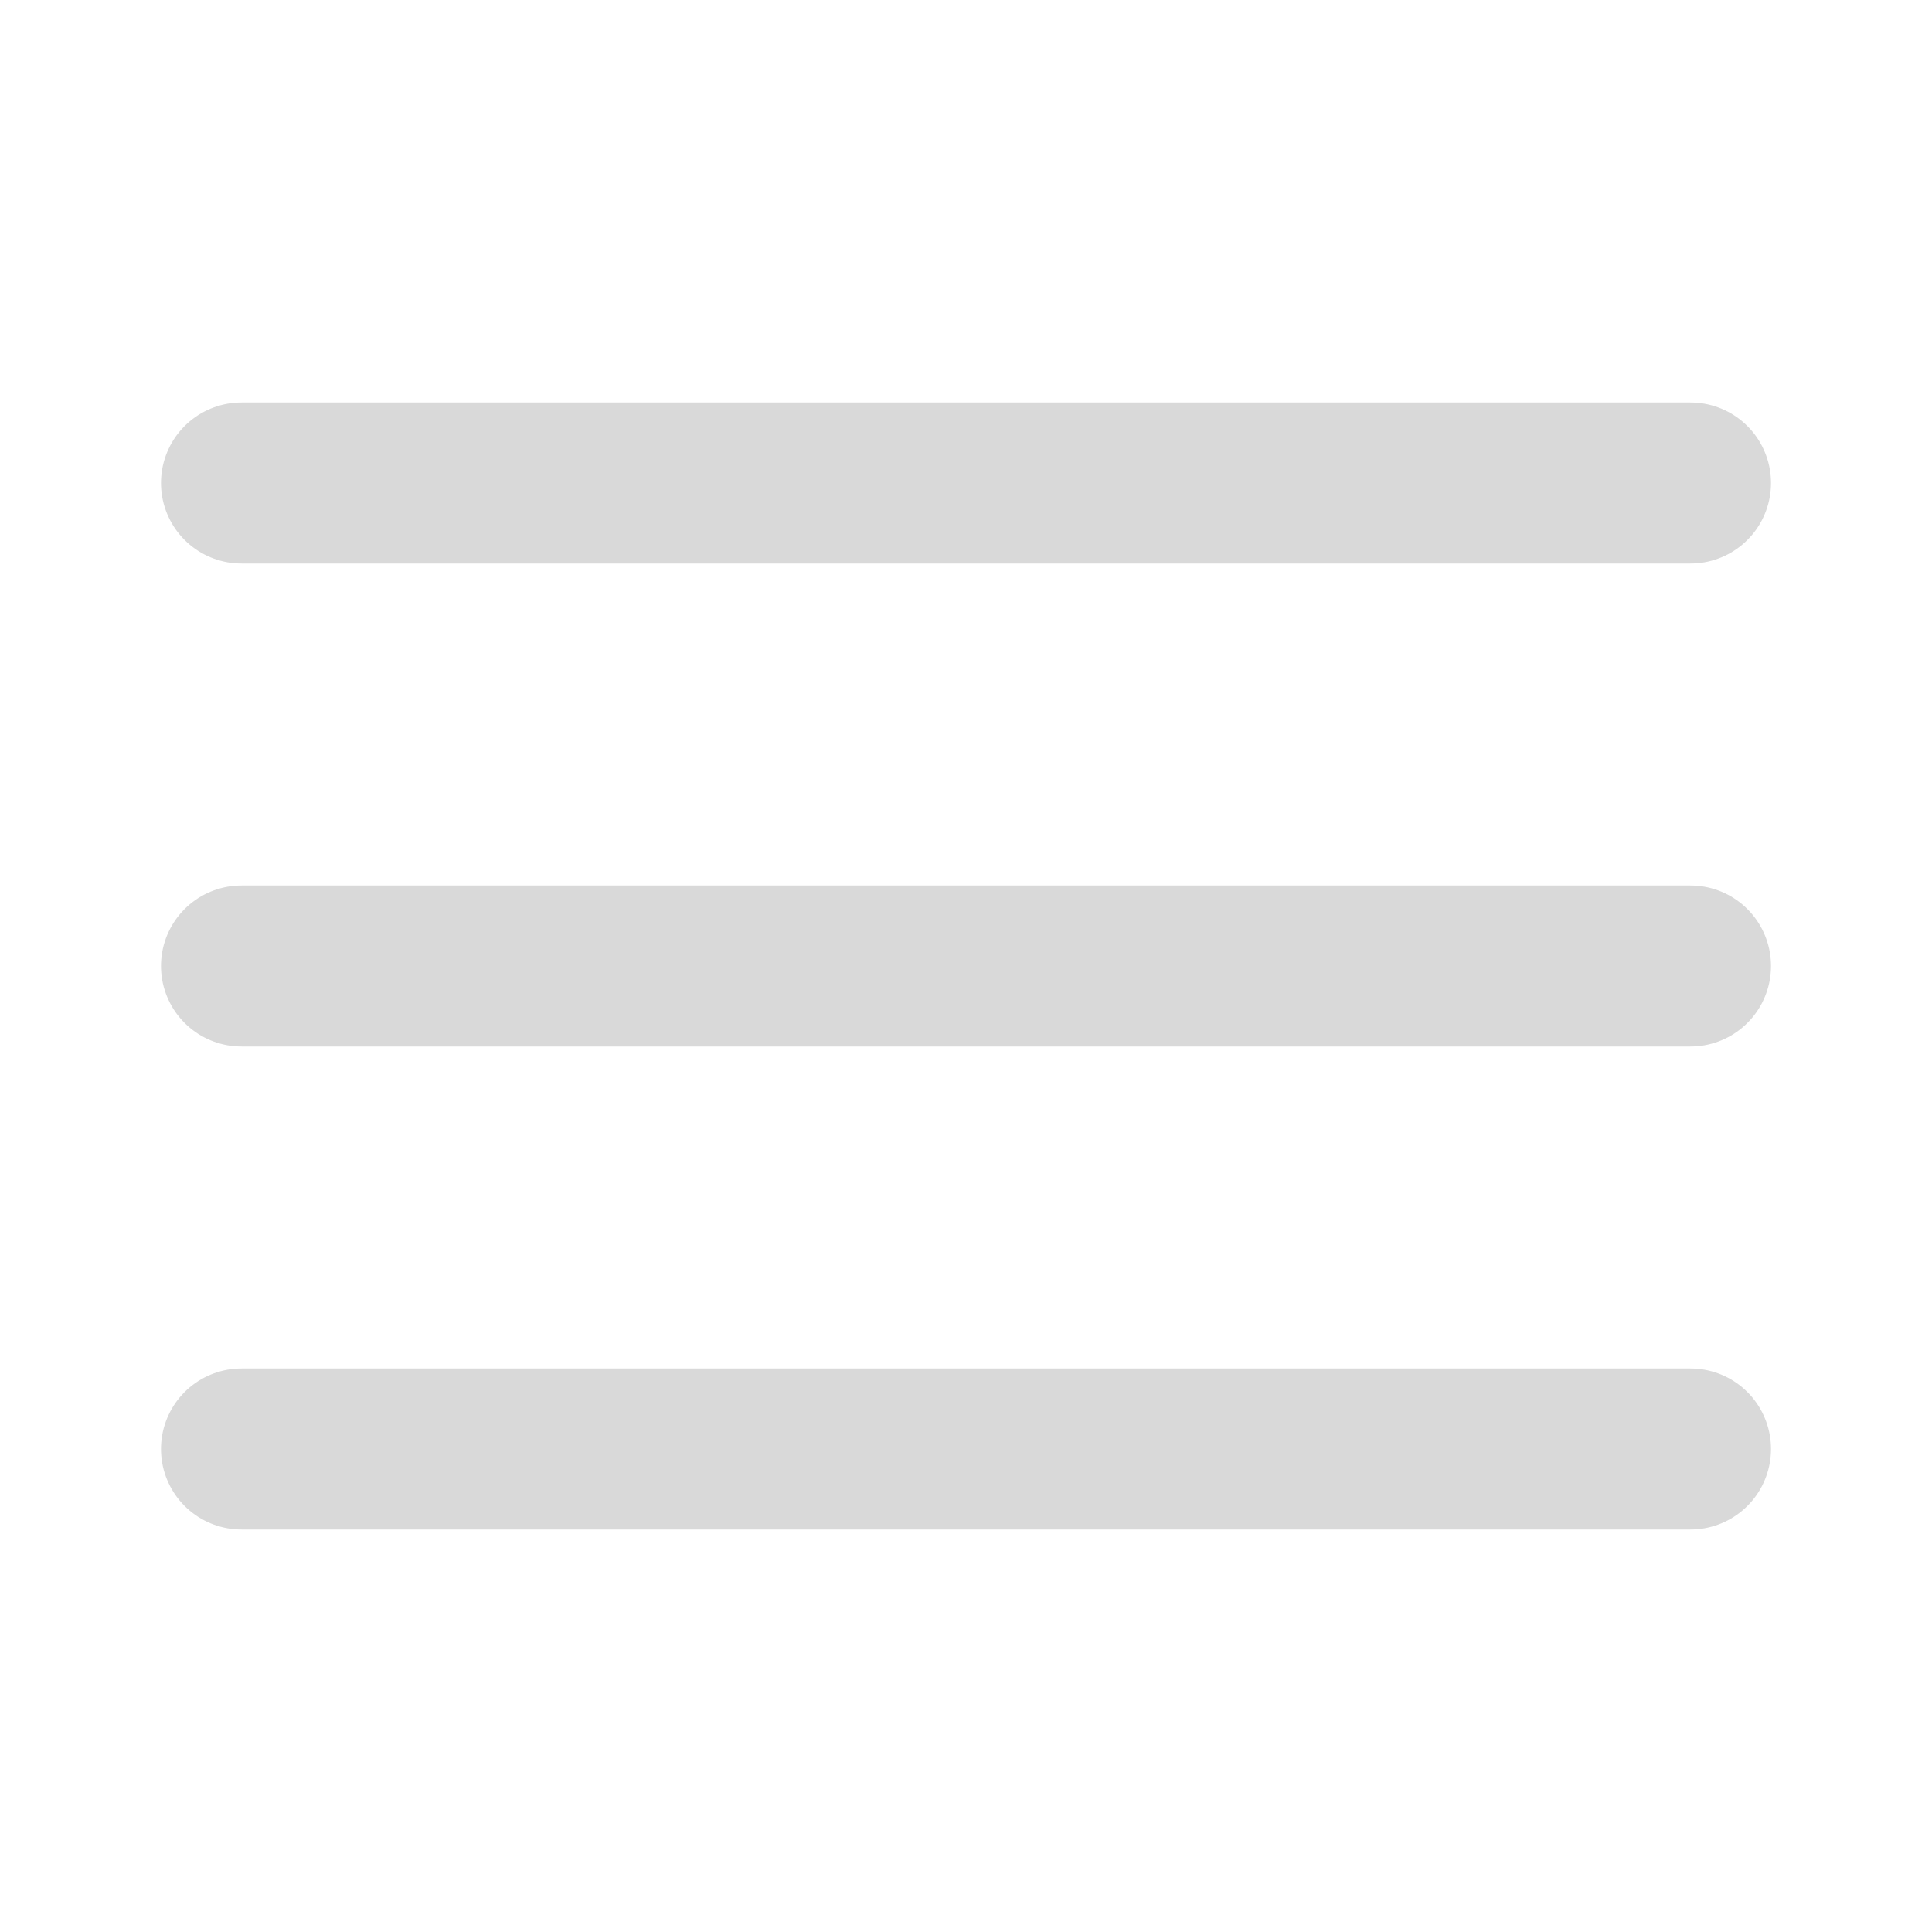
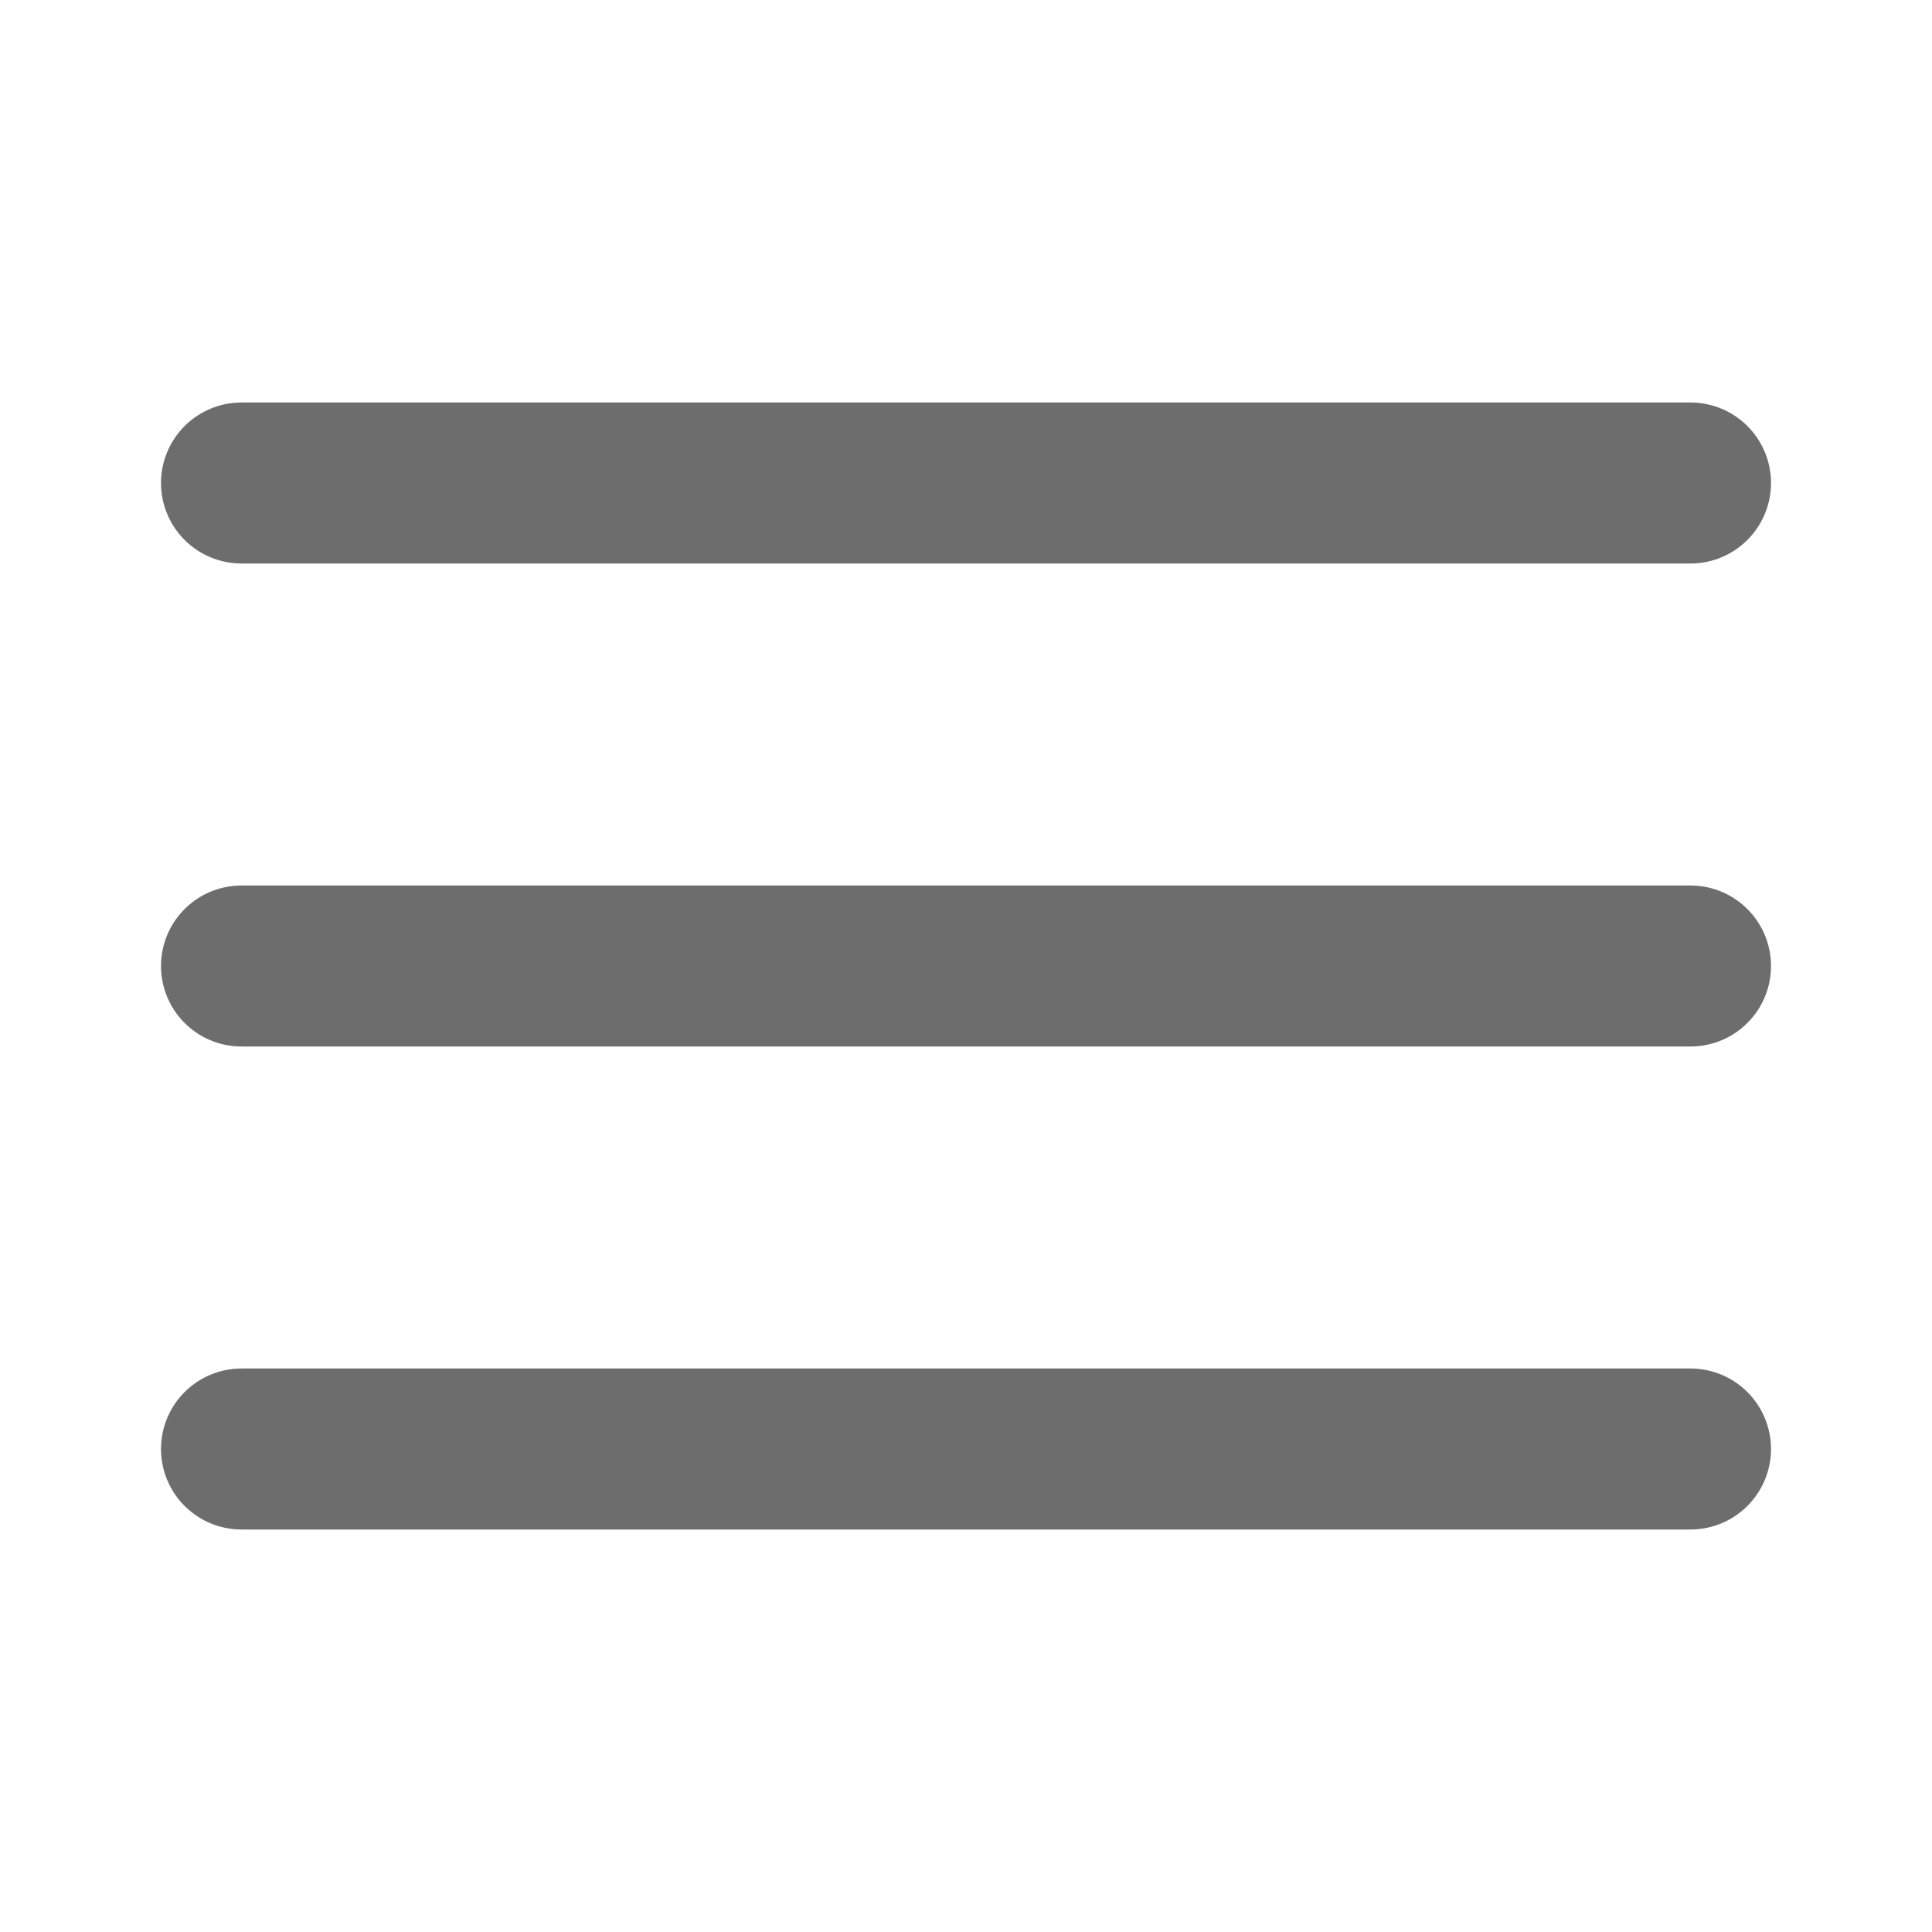
- <svg xmlns="http://www.w3.org/2000/svg" width="24" height="24" viewBox="0 0 24 24" fill="none" stroke="#D9D9D9" stroke-width="2" stroke-linecap="round" stroke-linejoin="round" class="feather feather-menu">
+ <svg xmlns="http://www.w3.org/2000/svg" width="24" height="24" viewBox="0 0 24 24" fill="none" stroke="#6d6d6d" stroke-width="2" stroke-linecap="round" stroke-linejoin="round" class="feather feather-menu">
  <line x1="3" y1="12" x2="21" y2="12" />
  <line x1="3" y1="6" x2="21" y2="6" />
  <line x1="3" y1="18" x2="21" y2="18" />
</svg>
